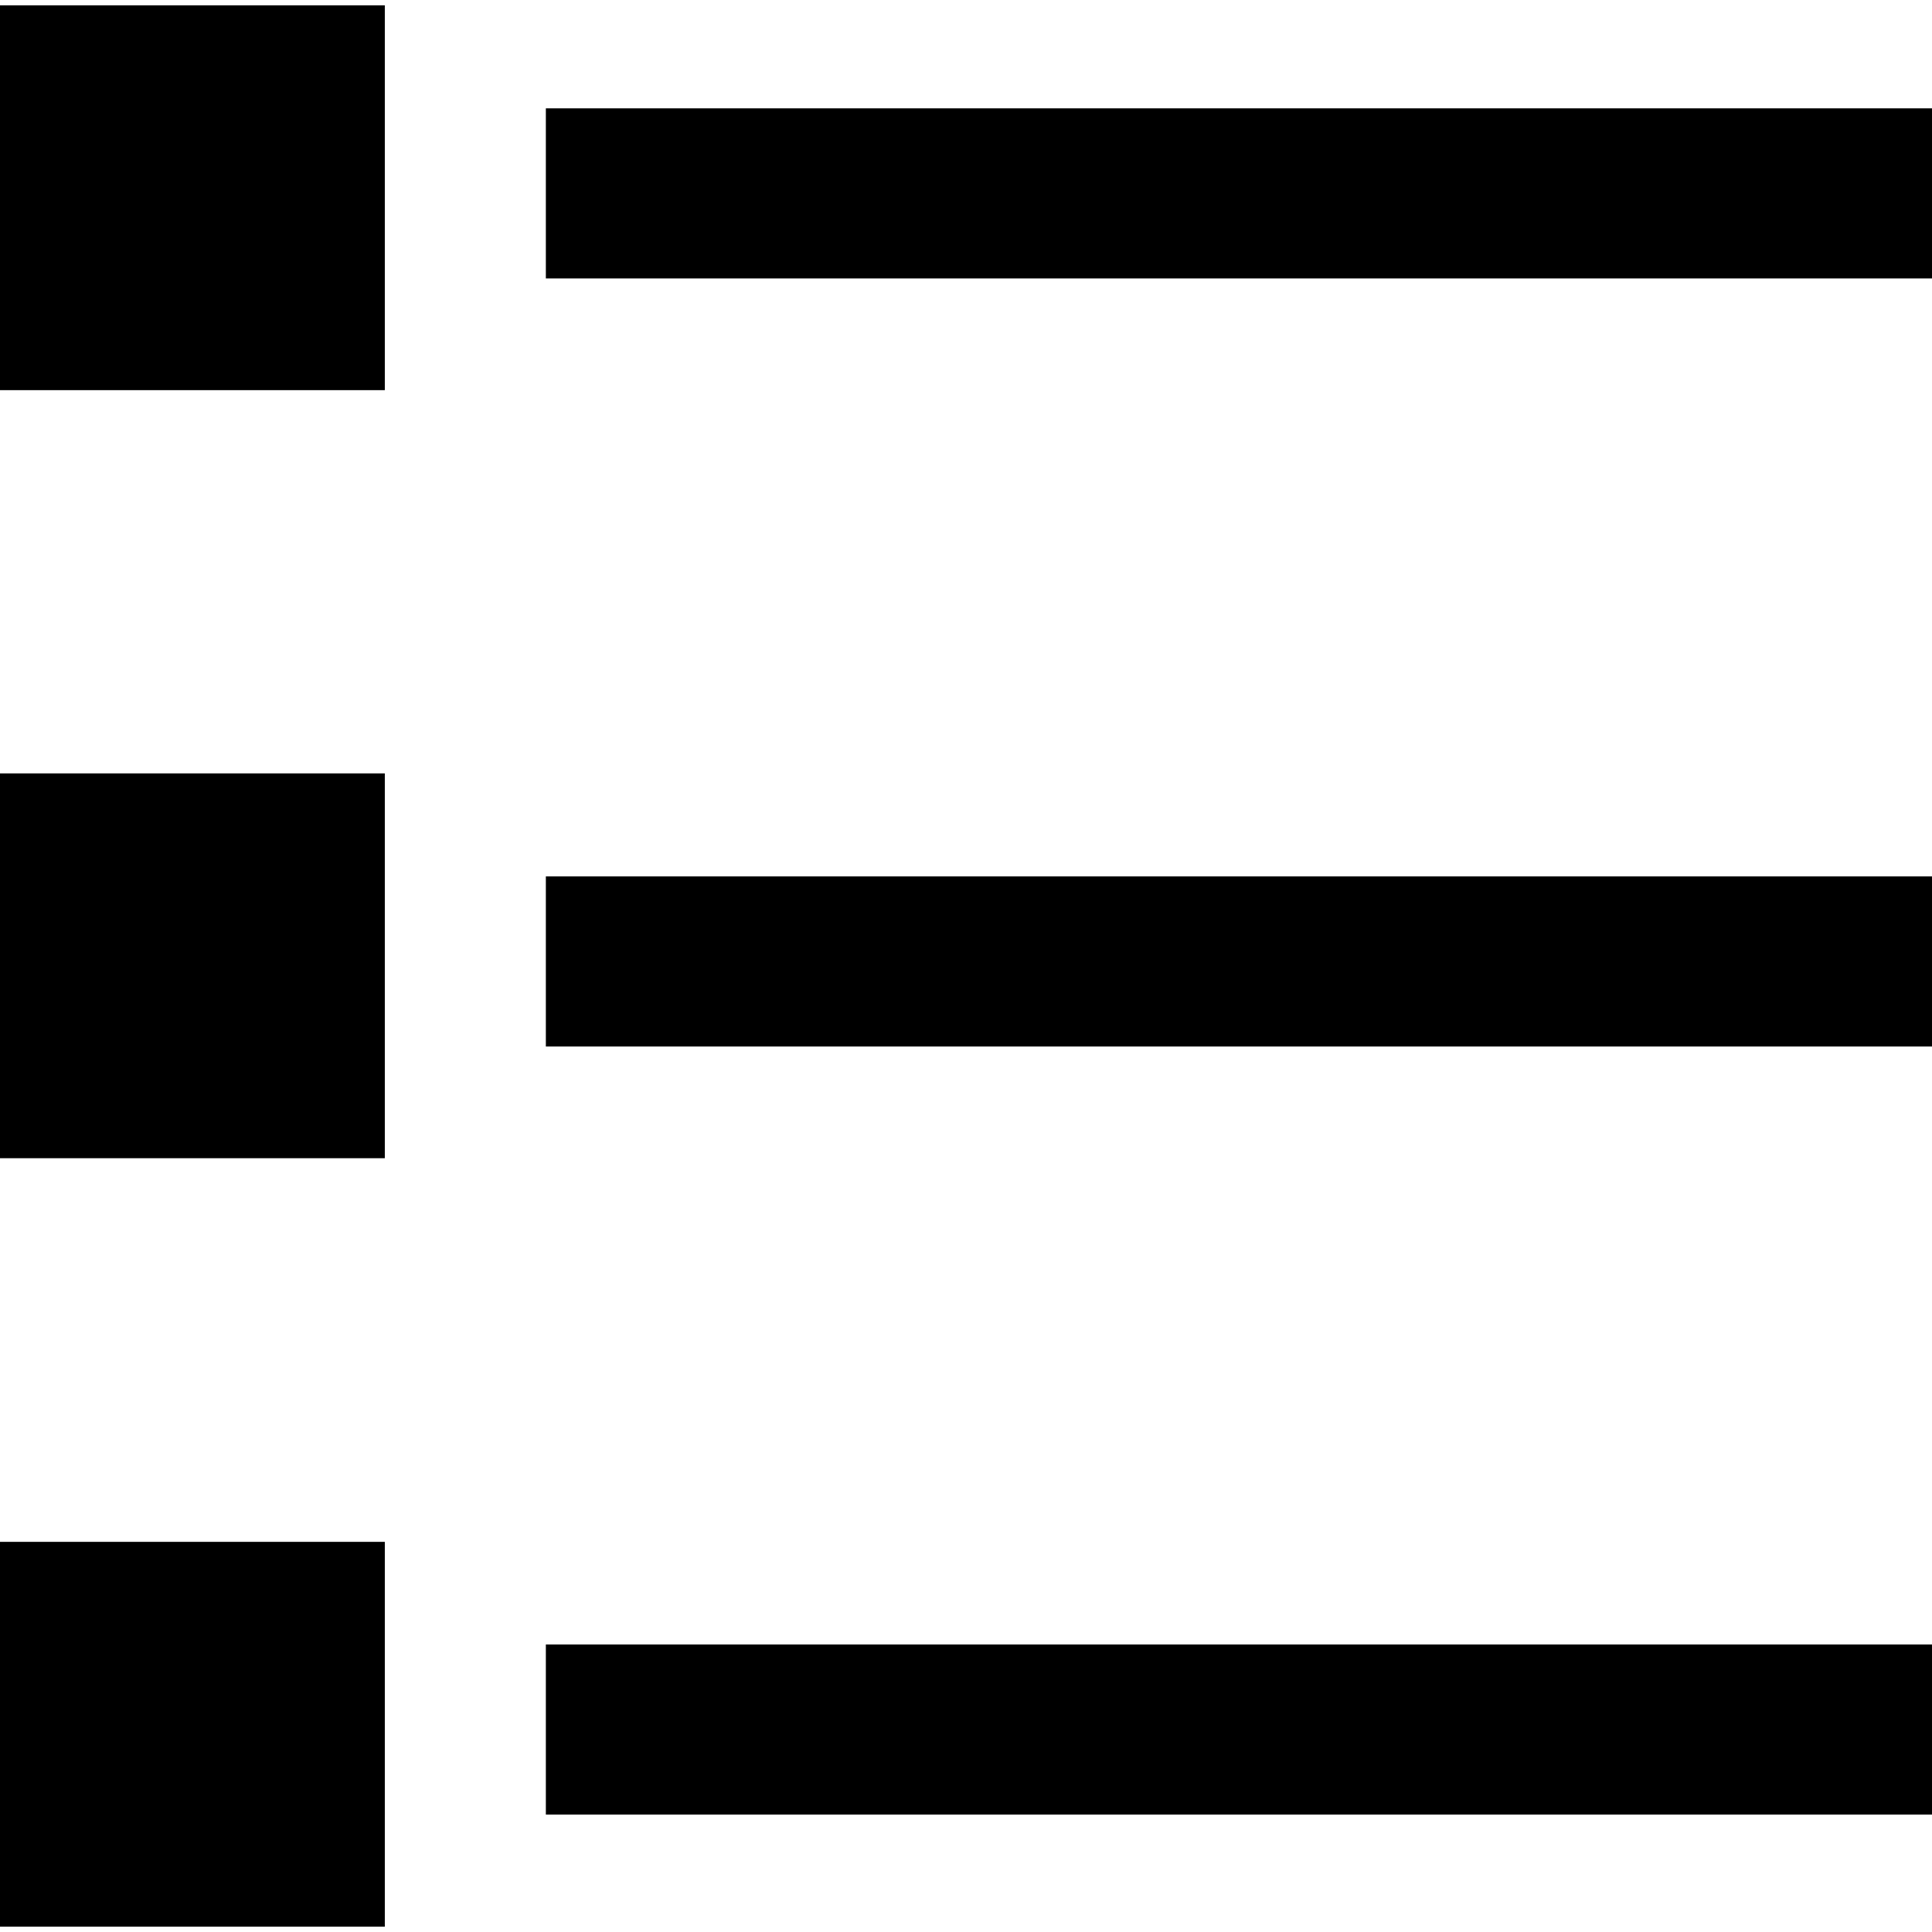
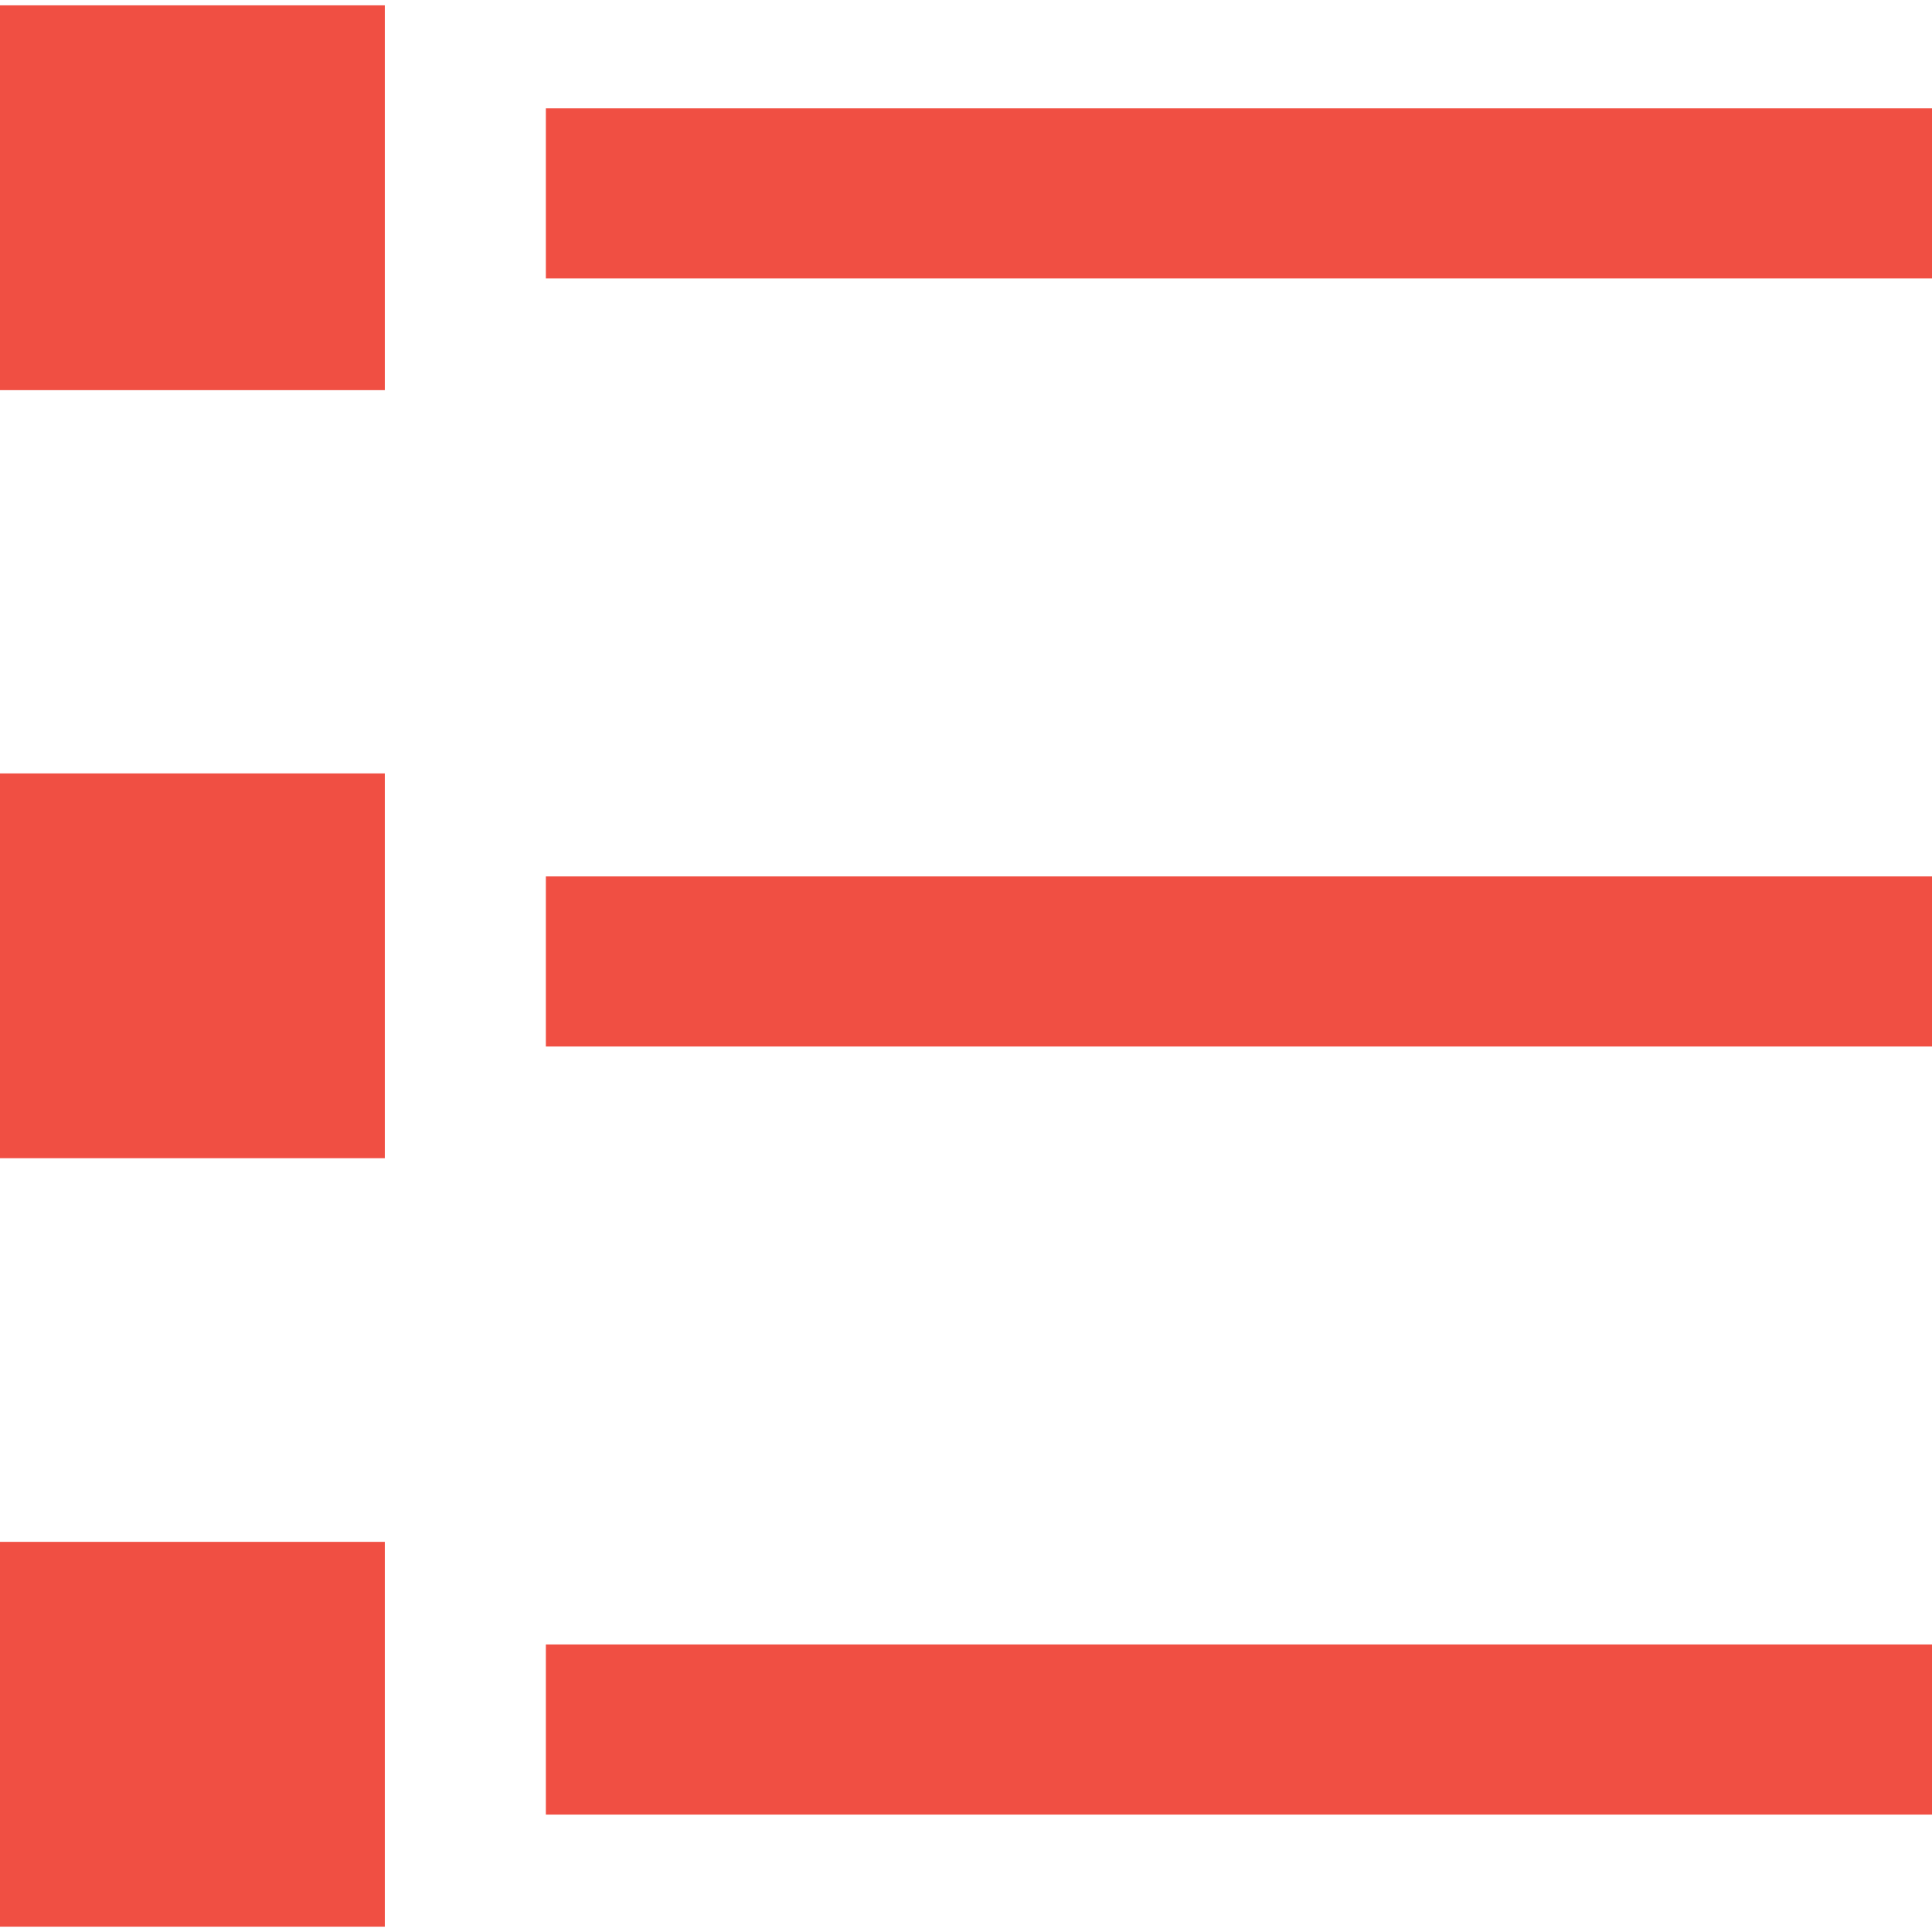
<svg xmlns="http://www.w3.org/2000/svg" version="1.1" id="Capa_1" x="0px" y="0px" viewBox="0 0 489.5 489.5" style="enable-background:new 0 0 489.5 489.5;" xml:space="preserve">
  <g>
    <g>
      <g>
-         <rect y="1.35" width="97.5" height="97.5" />
-         <rect x="138.3" y="27.45" width="351.2" height="43.1" />
-         <rect y="195.95" width="97.5" height="97.5" />
-         <rect x="138.3" y="222.05" width="351.2" height="43.1" />
-         <rect y="390.65" width="97.5" height="97.5" />
-         <rect x="138.3" y="416.65" width="351.2" height="43.1" />
+         <rect y="1.35" width="97.5" height="97.5" fill="#f04f43" />
+         <rect x="138.3" y="27.45" width="351.2" height="43.1" fill="#f04f43" />
+         <rect y="195.95" width="97.5" height="97.5" fill="#f04f43" />
+         <rect x="138.3" y="222.05" width="351.2" height="43.1" fill="#f04f43" />
+         <rect y="390.65" width="97.5" height="97.5" fill="#f04f43" />
+         <rect x="138.3" y="416.65" width="351.2" height="43.1" fill="#f04f43" />
      </g>
    </g>
  </g>
  <g>
</g>
  <g>
</g>
  <g>
</g>
  <g>
</g>
  <g>
</g>
  <g>
</g>
  <g>
</g>
  <g>
</g>
  <g>
</g>
  <g>
</g>
  <g>
</g>
  <g>
</g>
  <g>
</g>
  <g>
</g>
  <g>
</g>
</svg>
